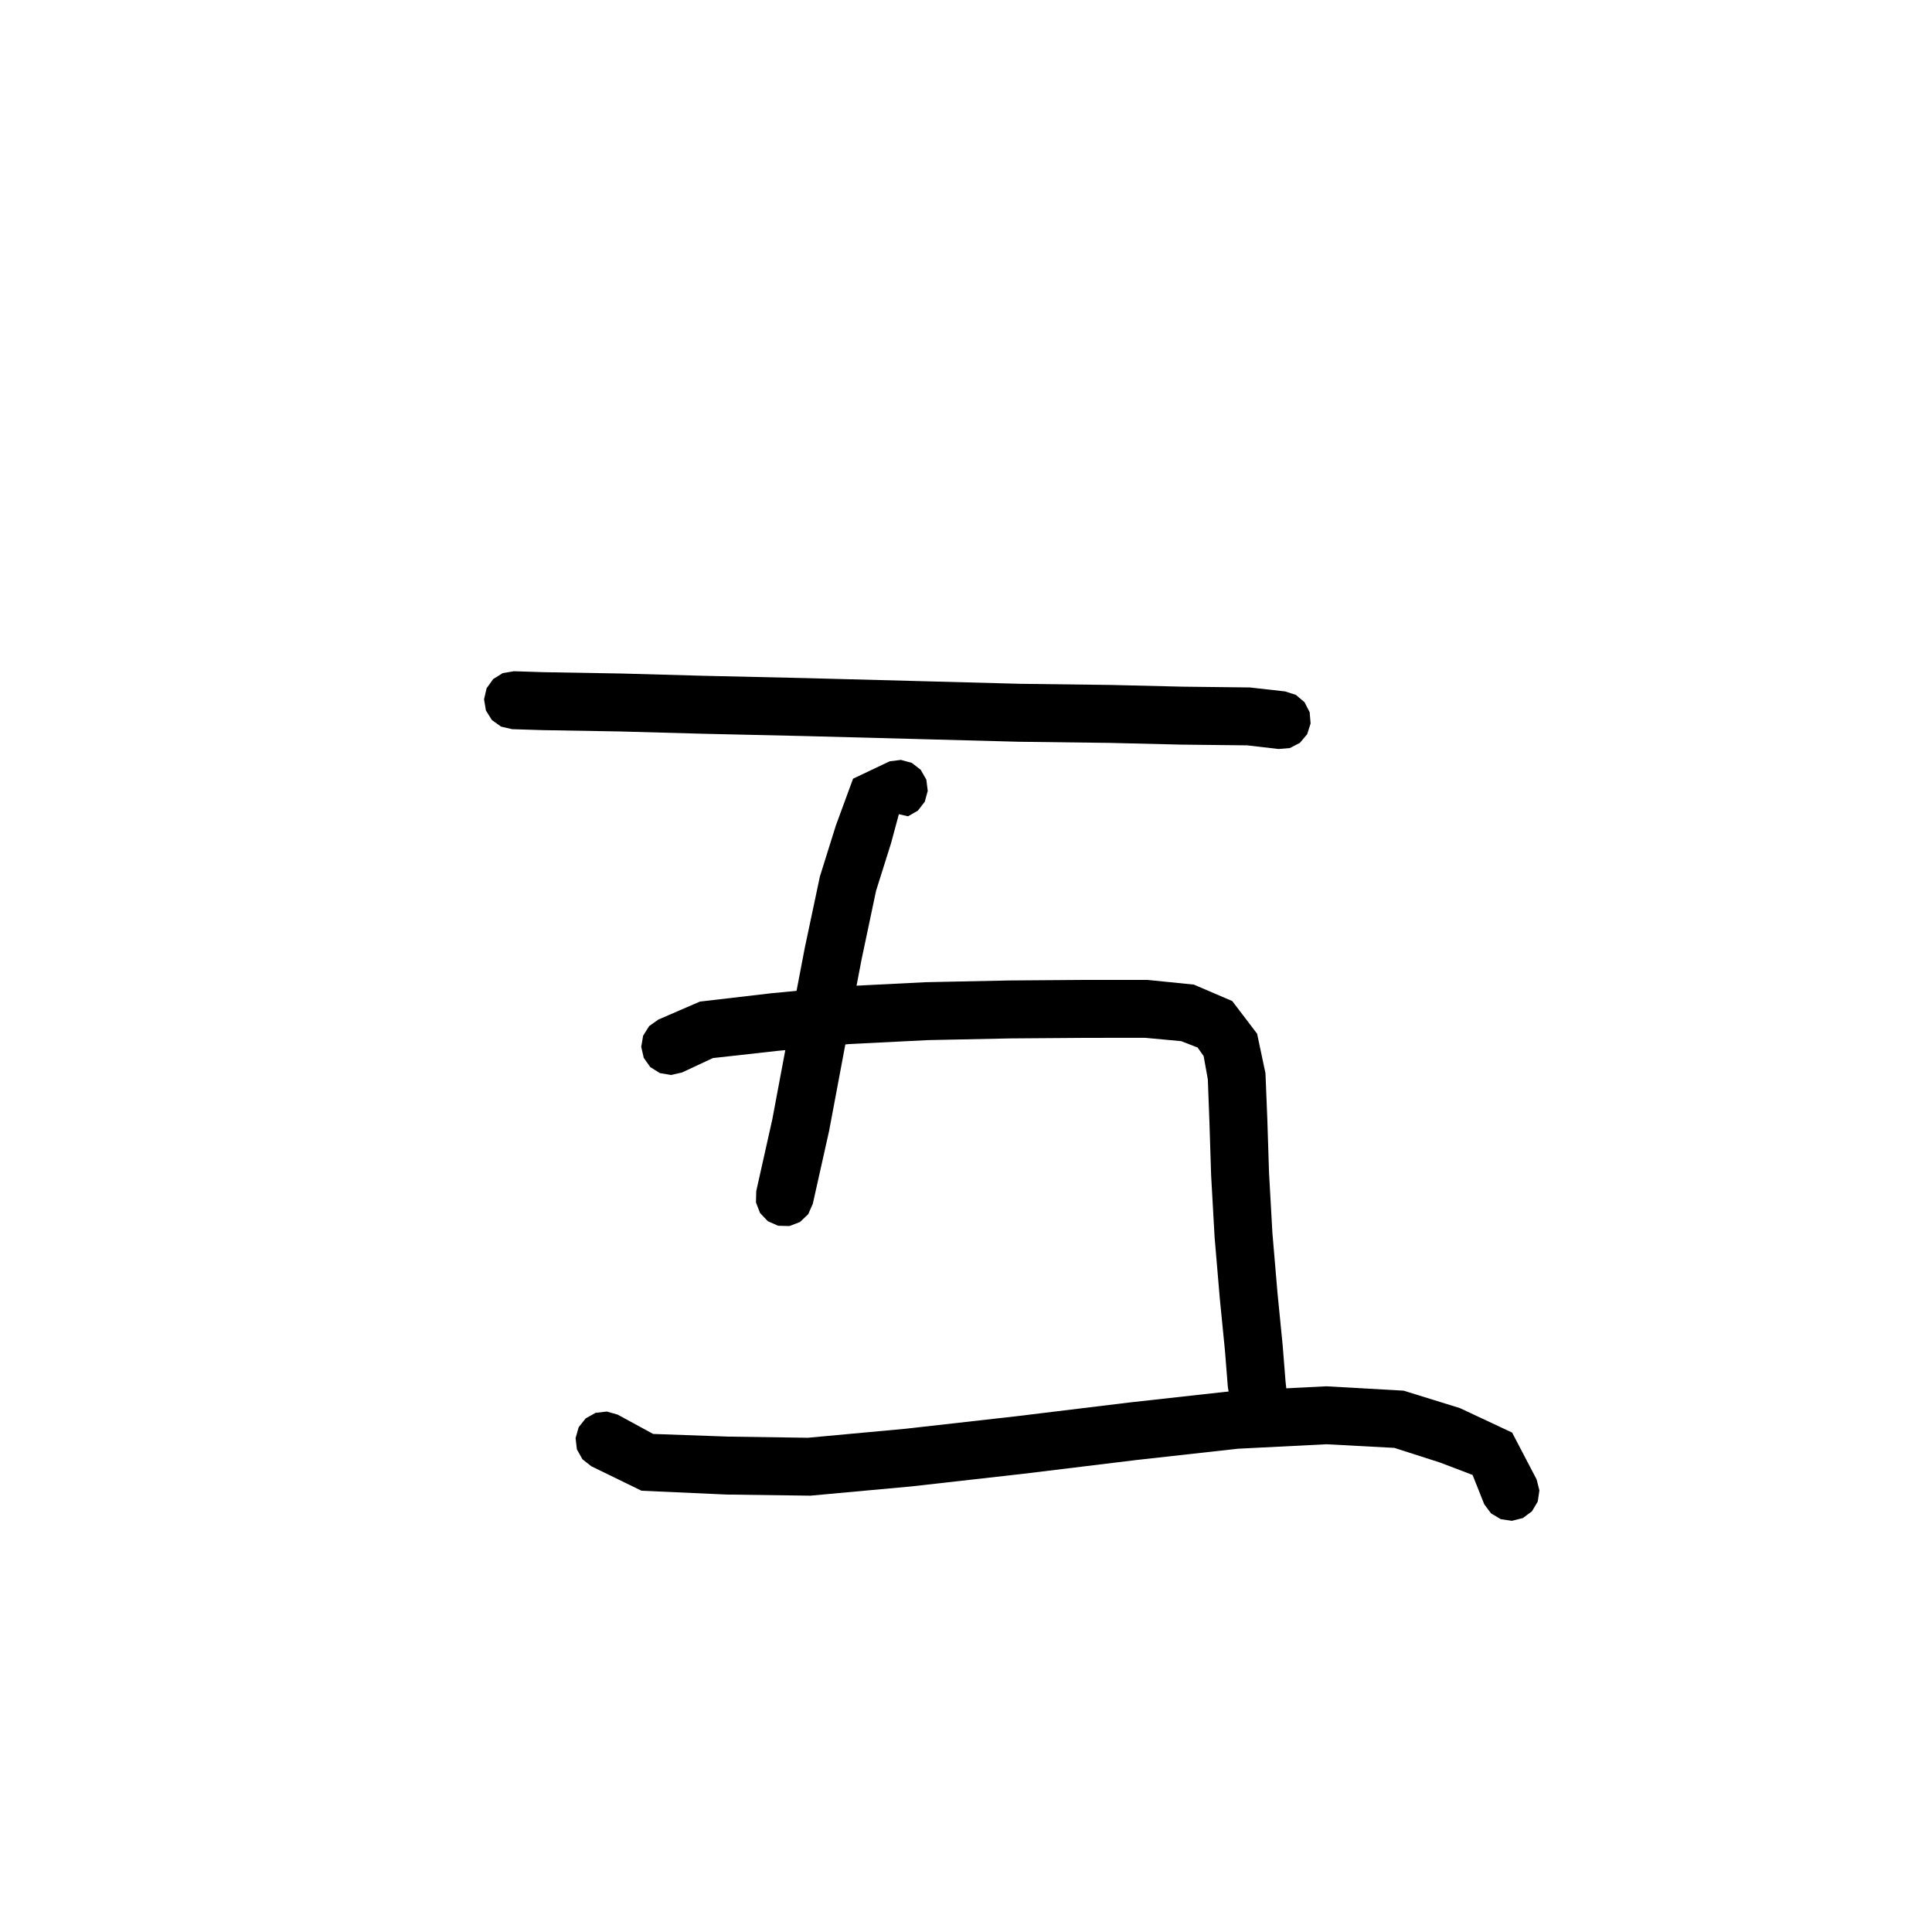
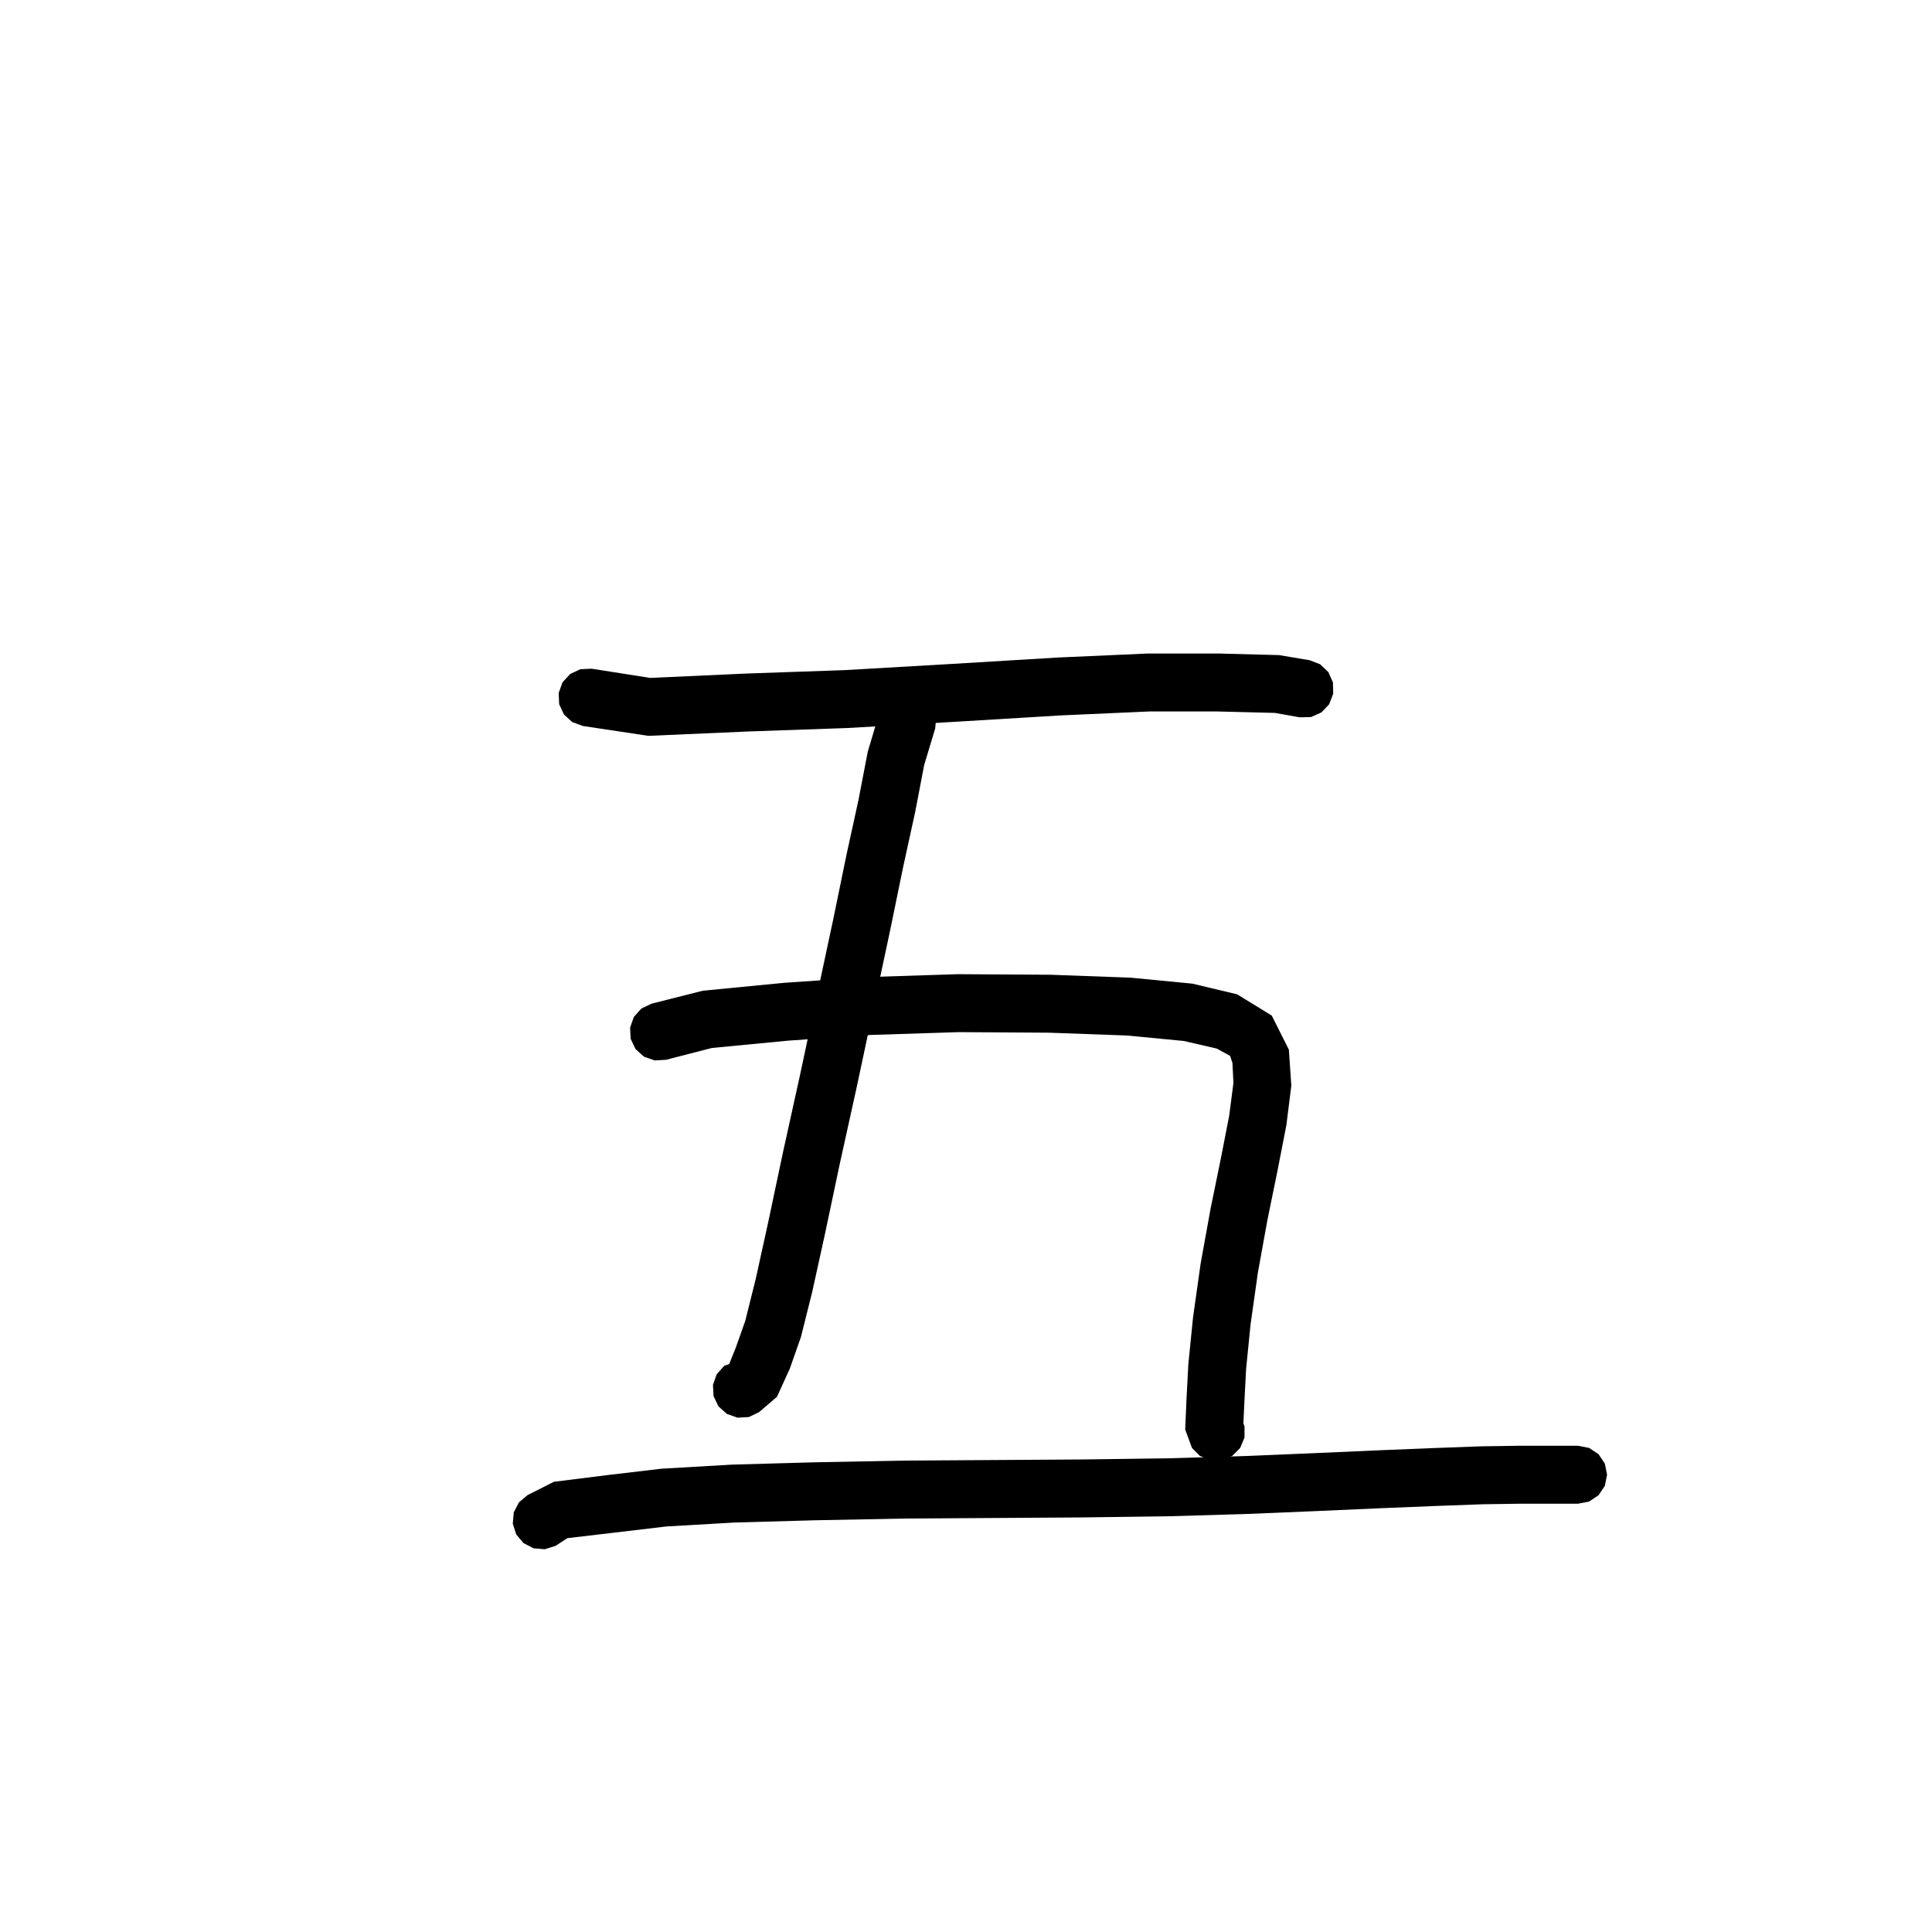
<svg xmlns="http://www.w3.org/2000/svg" viewBox="0 0 300 300" width="300" height="300">
-   <path d="M 79.519 113.226 L 84.298 113.375 L 96.333 113.582 L 109.104 113.936 L 124.815 114.292 L 141.582 114.735 L 158.208 115.18 L 172.332 115.357 L 183.425 115.624 L 193.655 115.738 L 198.528 116.305 L 200.277 116.16 L 201.839 115.357 L 202.974 114.017 L 203.509 112.345 L 203.365 110.595 L 202.561 109.034 L 201.221 107.899 L 199.549 107.363 L 194.066 106.747 L 183.587 106.625 L 172.49 106.359 L 158.39 106.181 L 141.821 105.738 L 125.037 105.294 L 109.328 104.939 L 96.537 104.584 L 84.489 104.377 L 79.8 104.23 L 78.068 104.519 L 76.579 105.448 L 75.558 106.877 L 75.162 108.587 L 75.451 110.319 L 76.38 111.809 L 77.809 112.829 Z" fill="black" fill-rule="nonzero" />
-   <path d="M 105.906 166.534 L 110.696 164.297 L 120.778 163.174 L 131.815 162.122 L 144.078 161.509 L 156.854 161.245 L 168.791 161.157 L 177.824 161.153 L 183.406 161.668 L 185.962 162.659 L 186.898 163.983 L 187.552 167.605 L 187.796 174.122 L 188.064 182.509 L 188.603 192.121 L 189.409 201.622 L 190.208 209.697 L 190.657 215.347 L 191.317 219.276 L 196.613 215.206 L 194.92 214.742 L 193.178 214.962 L 191.652 215.831 L 190.576 217.218 L 190.112 218.912 L 190.332 220.654 L 191.201 222.179 L 192.588 223.256 L 200.251 220.369 L 199.609 214.416 L 199.171 208.883 L 198.372 200.804 L 197.581 191.489 L 197.055 182.106 L 196.79 173.807 L 196.502 166.656 L 195.203 160.515 L 191.346 155.447 L 185.381 152.888 L 178.182 152.16 L 168.753 152.157 L 156.726 152.246 L 143.762 152.515 L 131.173 153.145 L 119.843 154.223 L 108.683 155.525 L 102.23 158.318 L 100.798 159.334 L 99.864 160.821 L 99.57 162.552 L 99.96 164.264 L 100.976 165.696 L 102.463 166.63 L 104.194 166.924 Z" fill="black" fill-rule="nonzero" />
-   <path d="M 138.148 118.216 L 132.464 120.912 L 129.783 128.211 L 127.31 136.113 L 124.952 147.25 L 122.635 159.37 L 119.925 173.807 L 117.428 184.964 L 117.386 186.72 L 118.02 188.357 L 119.231 189.628 L 120.837 190.338 L 122.593 190.38 L 124.23 189.747 L 125.501 188.535 L 126.211 186.929 L 128.744 175.601 L 131.478 161.044 L 133.776 149.022 L 136.034 138.325 L 138.353 130.961 L 139.578 126.425 L 140.994 126.754 L 142.519 125.885 L 143.596 124.498 L 144.06 122.804 L 143.84 121.062 L 142.971 119.537 L 141.583 118.46 L 139.89 117.997 Z" fill="black" fill-rule="nonzero" />
-   <path d="M 91.813 227.676 L 99.616 231.48 L 112.822 232.072 L 125.835 232.247 L 141.541 230.808 L 158.912 228.848 L 176.394 226.718 L 192.22 224.958 L 205.977 224.263 L 216.514 224.827 L 223.574 227.091 L 228.659 229.028 L 230.477 233.588 L 231.525 234.996 L 233.032 235.896 L 234.77 236.151 L 236.472 235.722 L 237.881 234.673 L 238.781 233.166 L 239.036 231.429 L 238.606 229.726 L 234.802 222.451 L 226.692 218.649 L 217.954 215.943 L 205.946 215.263 L 191.479 215.989 L 175.351 217.779 L 157.863 219.909 L 140.619 221.855 L 125.438 223.256 L 113.066 223.076 L 101.42 222.662 L 95.909 219.662 L 94.22 219.183 L 92.476 219.387 L 90.943 220.243 L 89.854 221.621 L 89.375 223.31 L 89.579 225.054 L 90.435 226.587 Z" fill="black" fill-rule="nonzero" />
+   <path d="M 90.514 112.732 L 100.67 114.261 L 116.317 113.579 L 131.616 113.045 L 148.535 112.066 L 164.662 111.091 L 178.471 110.475 L 189.044 110.476 L 197.974 110.701 L 201.824 111.387 L 203.579 111.342 L 205.184 110.629 L 206.393 109.356 L 207.023 107.717 L 206.978 105.962 L 206.265 104.358 L 204.992 103.148 L 203.353 102.518 L 198.624 101.725 L 189.151 101.477 L 178.245 101.478 L 164.184 102.104 L 148.004 103.082 L 131.194 104.055 L 115.961 104.586 L 100.958 105.266 L 91.882 103.836 L 90.128 103.913 L 88.537 104.655 L 87.351 105.95 L 86.751 107.6 L 86.827 109.354 L 87.569 110.945 L 88.864 112.131 Z" fill="black" fill-rule="nonzero" />
+   <path d="M 103.404 164.568 L 110.535 162.73 L 122.456 161.585 L 135.18 160.707 L 148.859 160.269 L 162.912 160.357 L 174.973 160.793 L 183.81 161.639 L 188.946 162.826 L 191.011 163.957 L 191.374 165.054 L 191.525 168.172 L 190.87 173.235 L 189.567 179.916 L 187.963 187.76 L 186.43 196.236 L 185.252 204.573 L 184.523 211.859 L 184.248 217.058 L 184.036 221.972 L 185.087 224.833 L 186.327 226.076 L 187.949 226.75 L 189.705 226.752 L 191.328 226.082 L 192.57 224.841 L 193.244 223.22 L 193.246 221.464 L 192.576 219.841 L 193.035 221.815 L 193.237 217.498 L 193.494 212.579 L 194.186 205.664 L 195.315 197.669 L 196.801 189.459 L 198.392 181.681 L 199.751 174.694 L 200.516 168.573 L 200.135 162.993 L 197.48 157.7 L 192.089 154.393 L 185.155 152.74 L 175.53 151.81 L 163.094 151.359 L 148.745 151.27 L 134.732 151.719 L 121.716 152.616 L 109.14 153.838 L 101.181 155.847 L 99.597 156.604 L 98.424 157.91 L 97.839 159.565 L 97.932 161.319 L 98.69 162.903 L 99.995 164.076 L 101.651 164.661 Z" fill="black" fill-rule="nonzero" />
+   <path d="M 136.592 110.541 L 134.751 116.701 L 133.3 124.239 L 131.441 132.737 L 129.398 142.685 L 126.916 154.298 L 124.256 166.799 L 121.593 178.871 L 119.284 189.793 L 117.348 198.594 L 115.724 205.102 L 114.253 209.257 L 113.226 211.806 L 112.463 212.08 L 111.291 213.388 L 110.708 215.044 L 110.804 216.797 L 111.563 218.38 L 112.87 219.553 L 114.526 220.135 L 116.28 220.04 L 117.863 219.28 L 120.65 216.893 L 122.641 212.519 L 124.365 207.62 L 126.113 200.636 L 128.083 191.687 L 130.389 180.773 L 133.052 168.704 L 135.718 156.175 L 138.206 144.534 L 140.246 134.6 L 142.114 126.057 L 143.503 118.802 L 145.213 113.127 L 145.379 111.38 L 144.864 109.701 L 143.746 108.347 L 142.195 107.524 L 140.448 107.357 L 138.769 107.872 L 137.415 108.99 Z" fill="black" fill-rule="nonzero" />
+   <path d="M 86.266 240.038 L 88.105 238.844 L 95.373 237.989 L 103.469 237.029 L 114.019 236.419 L 126.54 236.067 L 140.427 235.801 L 154.422 235.713 L 168.195 235.624 L 181.47 235.446 L 193.605 235.089 L 204.291 234.644 L 214.319 234.2 L 223 233.846 L 230.224 233.581 L 236.176 233.494 L 240.843 233.494 L 243.151 233.494 L 244.393 233.494 L 245.044 233.494 L 246.766 233.152 L 248.226 232.176 L 249.202 230.716 L 249.544 228.994 L 249.202 227.272 L 248.226 225.812 L 246.766 224.837 L 245.044 224.494 L 244.393 224.494 L 243.151 224.494 L 240.843 224.494 L 236.102 224.494 L 229.984 224.584 L 222.651 224.853 L 213.935 225.208 L 203.905 225.652 L 193.289 226.094 L 181.281 226.448 L 168.106 226.624 L 154.365 226.713 L 140.313 226.802 L 126.33 227.069 L 113.643 227.427 L 102.715 228.06 L 94.301 229.053 L 86.007 230.091 L 81.929 232.152 L 80.585 233.282 L 79.776 234.84 L 79.625 236.589 L 80.155 238.263 L 81.285 239.607 L 82.843 240.416 L 84.592 240.567 Z M 245.044 224.494 L 243.861 224.494 L 242.139 224.837 L 240.679 225.812 L 239.703 227.272 L 239.361 228.994 L 239.703 230.716 L 240.679 232.176 L 242.139 233.152 L 243.861 233.494 L 245.044 233.494 L 246.766 233.152 L 248.226 232.176 L 249.202 230.716 L 249.544 228.994 L 249.202 227.272 L 248.226 225.812 L 246.766 224.837 Z" fill="black" fill-rule="nonzero" />
</svg>
